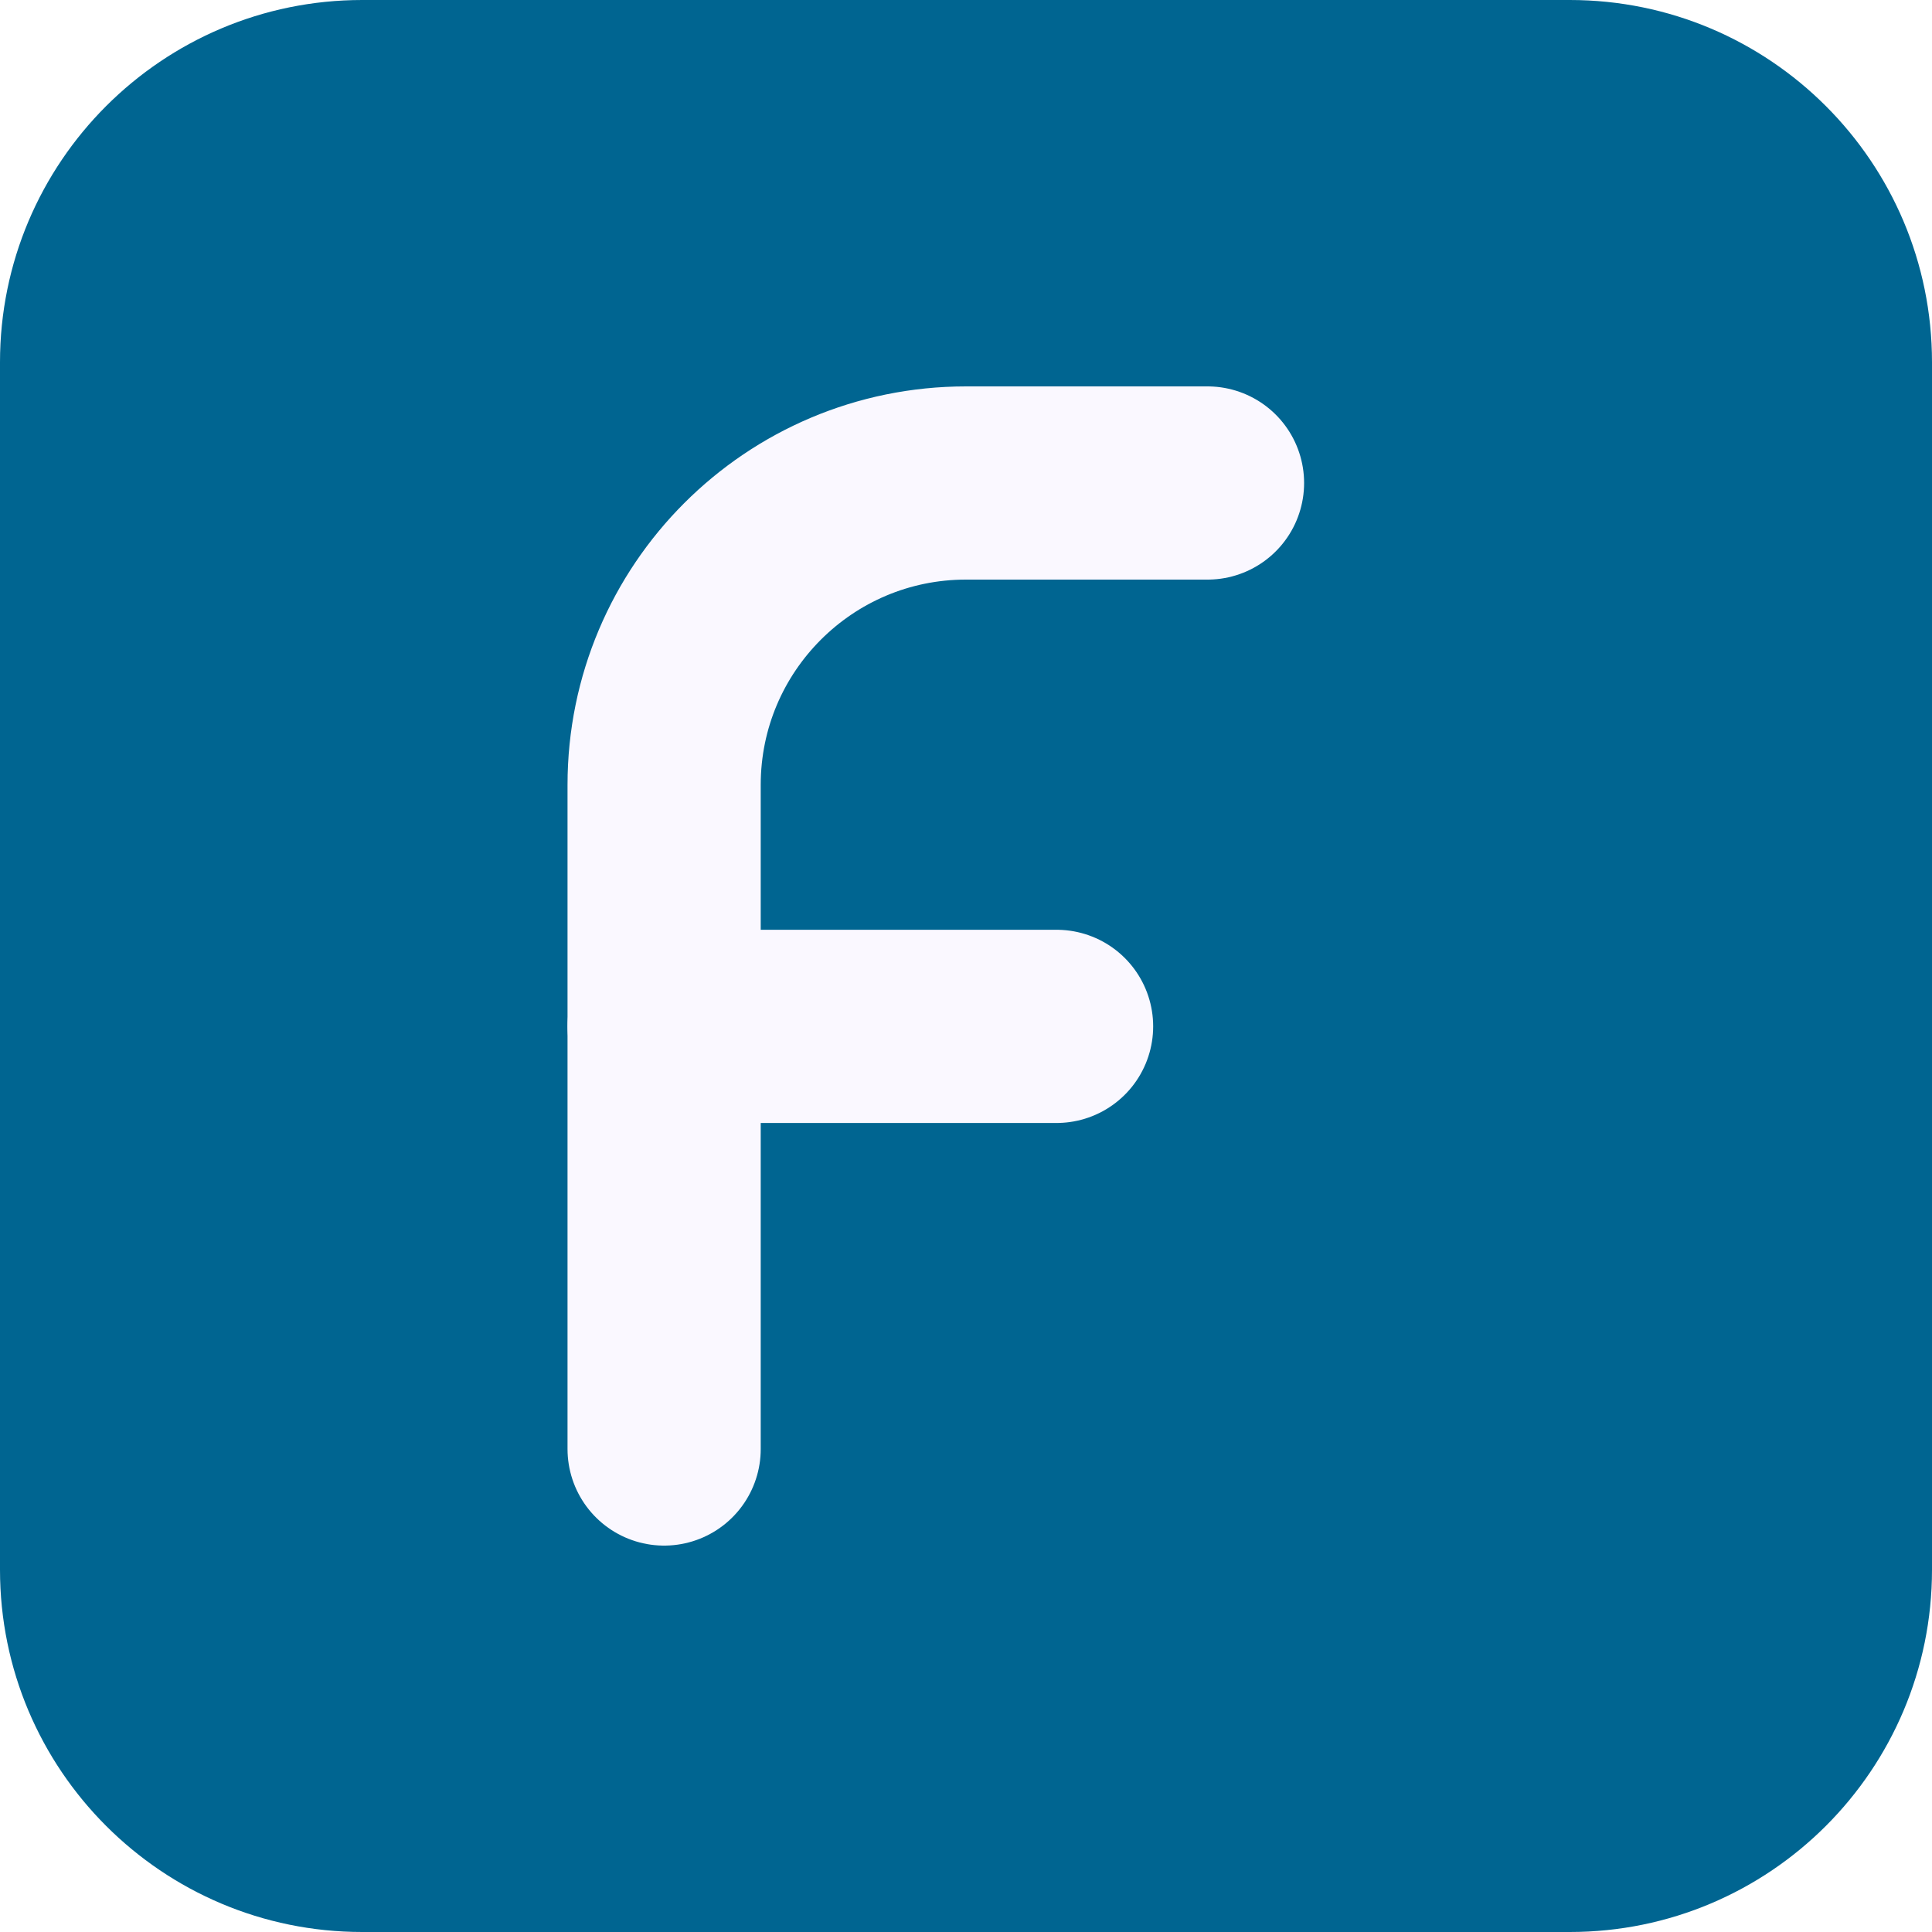
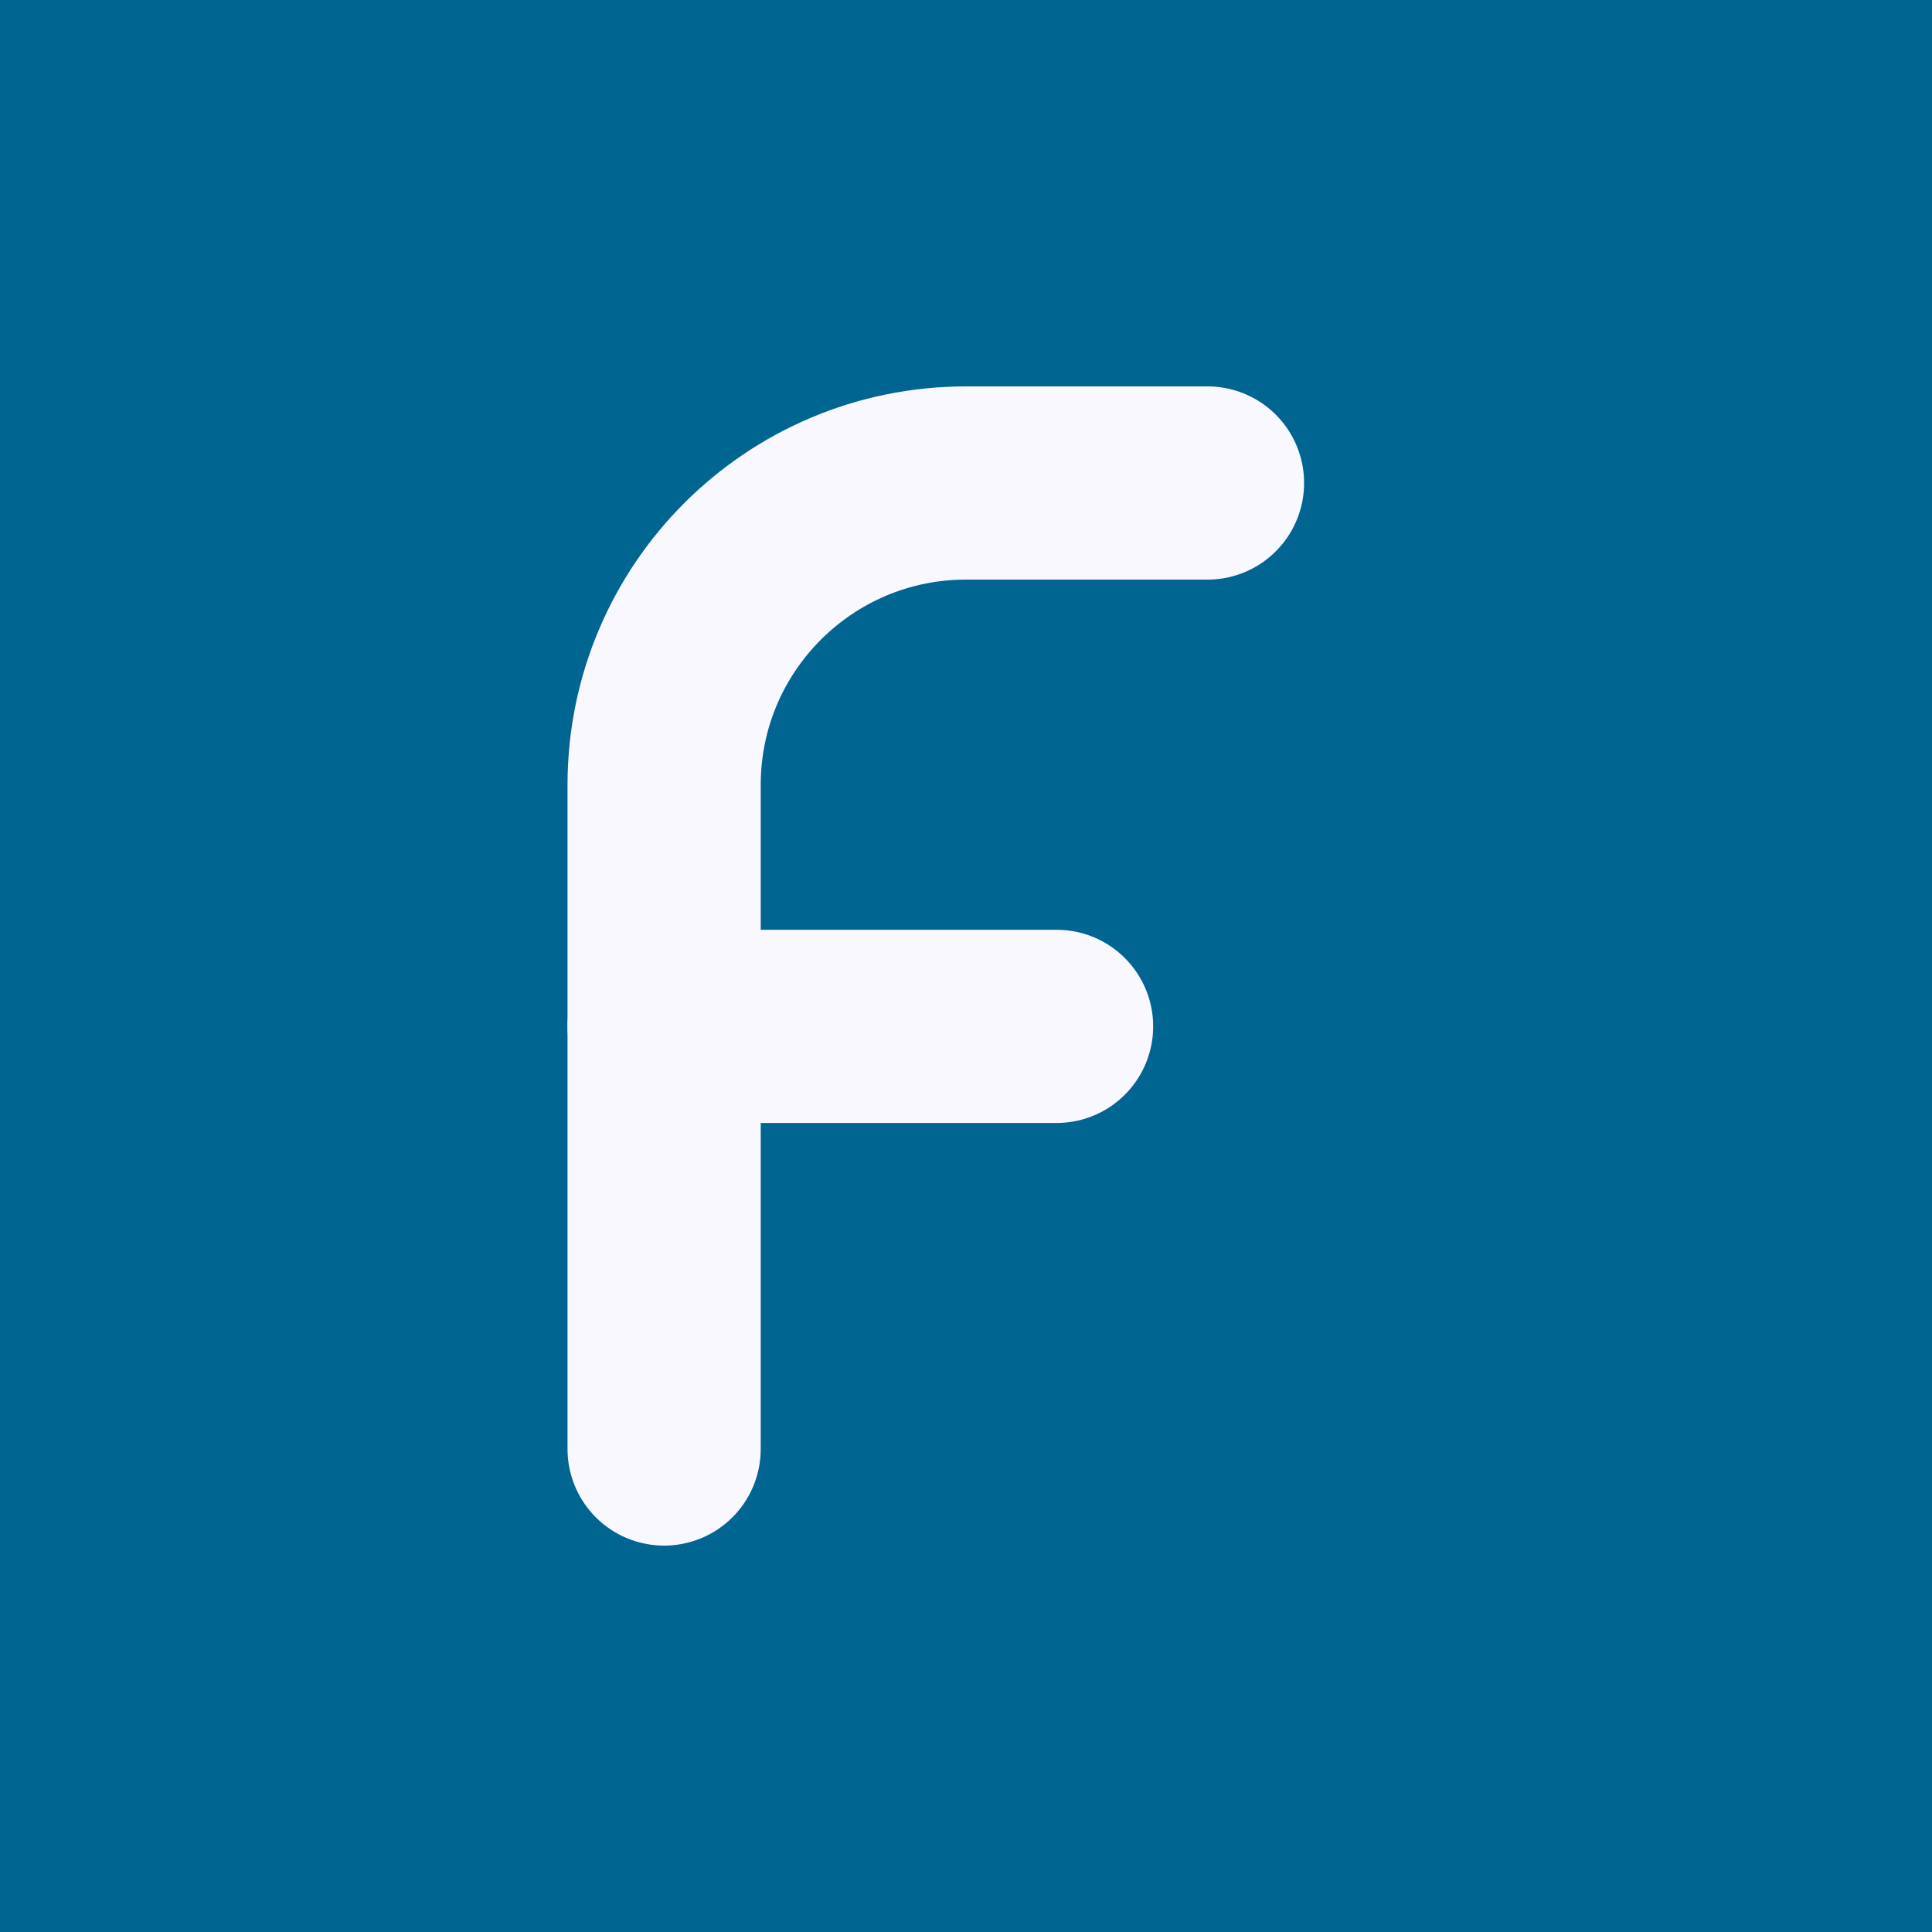
- <svg xmlns="http://www.w3.org/2000/svg" viewBox="0 0 32 32">
-   <rect width="32" height="32" rx="6" fill="#006591" />
+ <svg xmlns="http://www.w3.org/2000/svg" viewBox="0 0 32 32" width="32" height="32">
+   <rect width="32" height="32" fill="#006591" />
  <path d="M11 24V13a5 5 0 0 1 5-5h4" stroke="#faf8ff" stroke-width="3.2" fill="none" stroke-linecap="round" />
  <path d="M11 17h6.5" stroke="#faf8ff" stroke-width="3.2" stroke-linecap="round" />
</svg>
